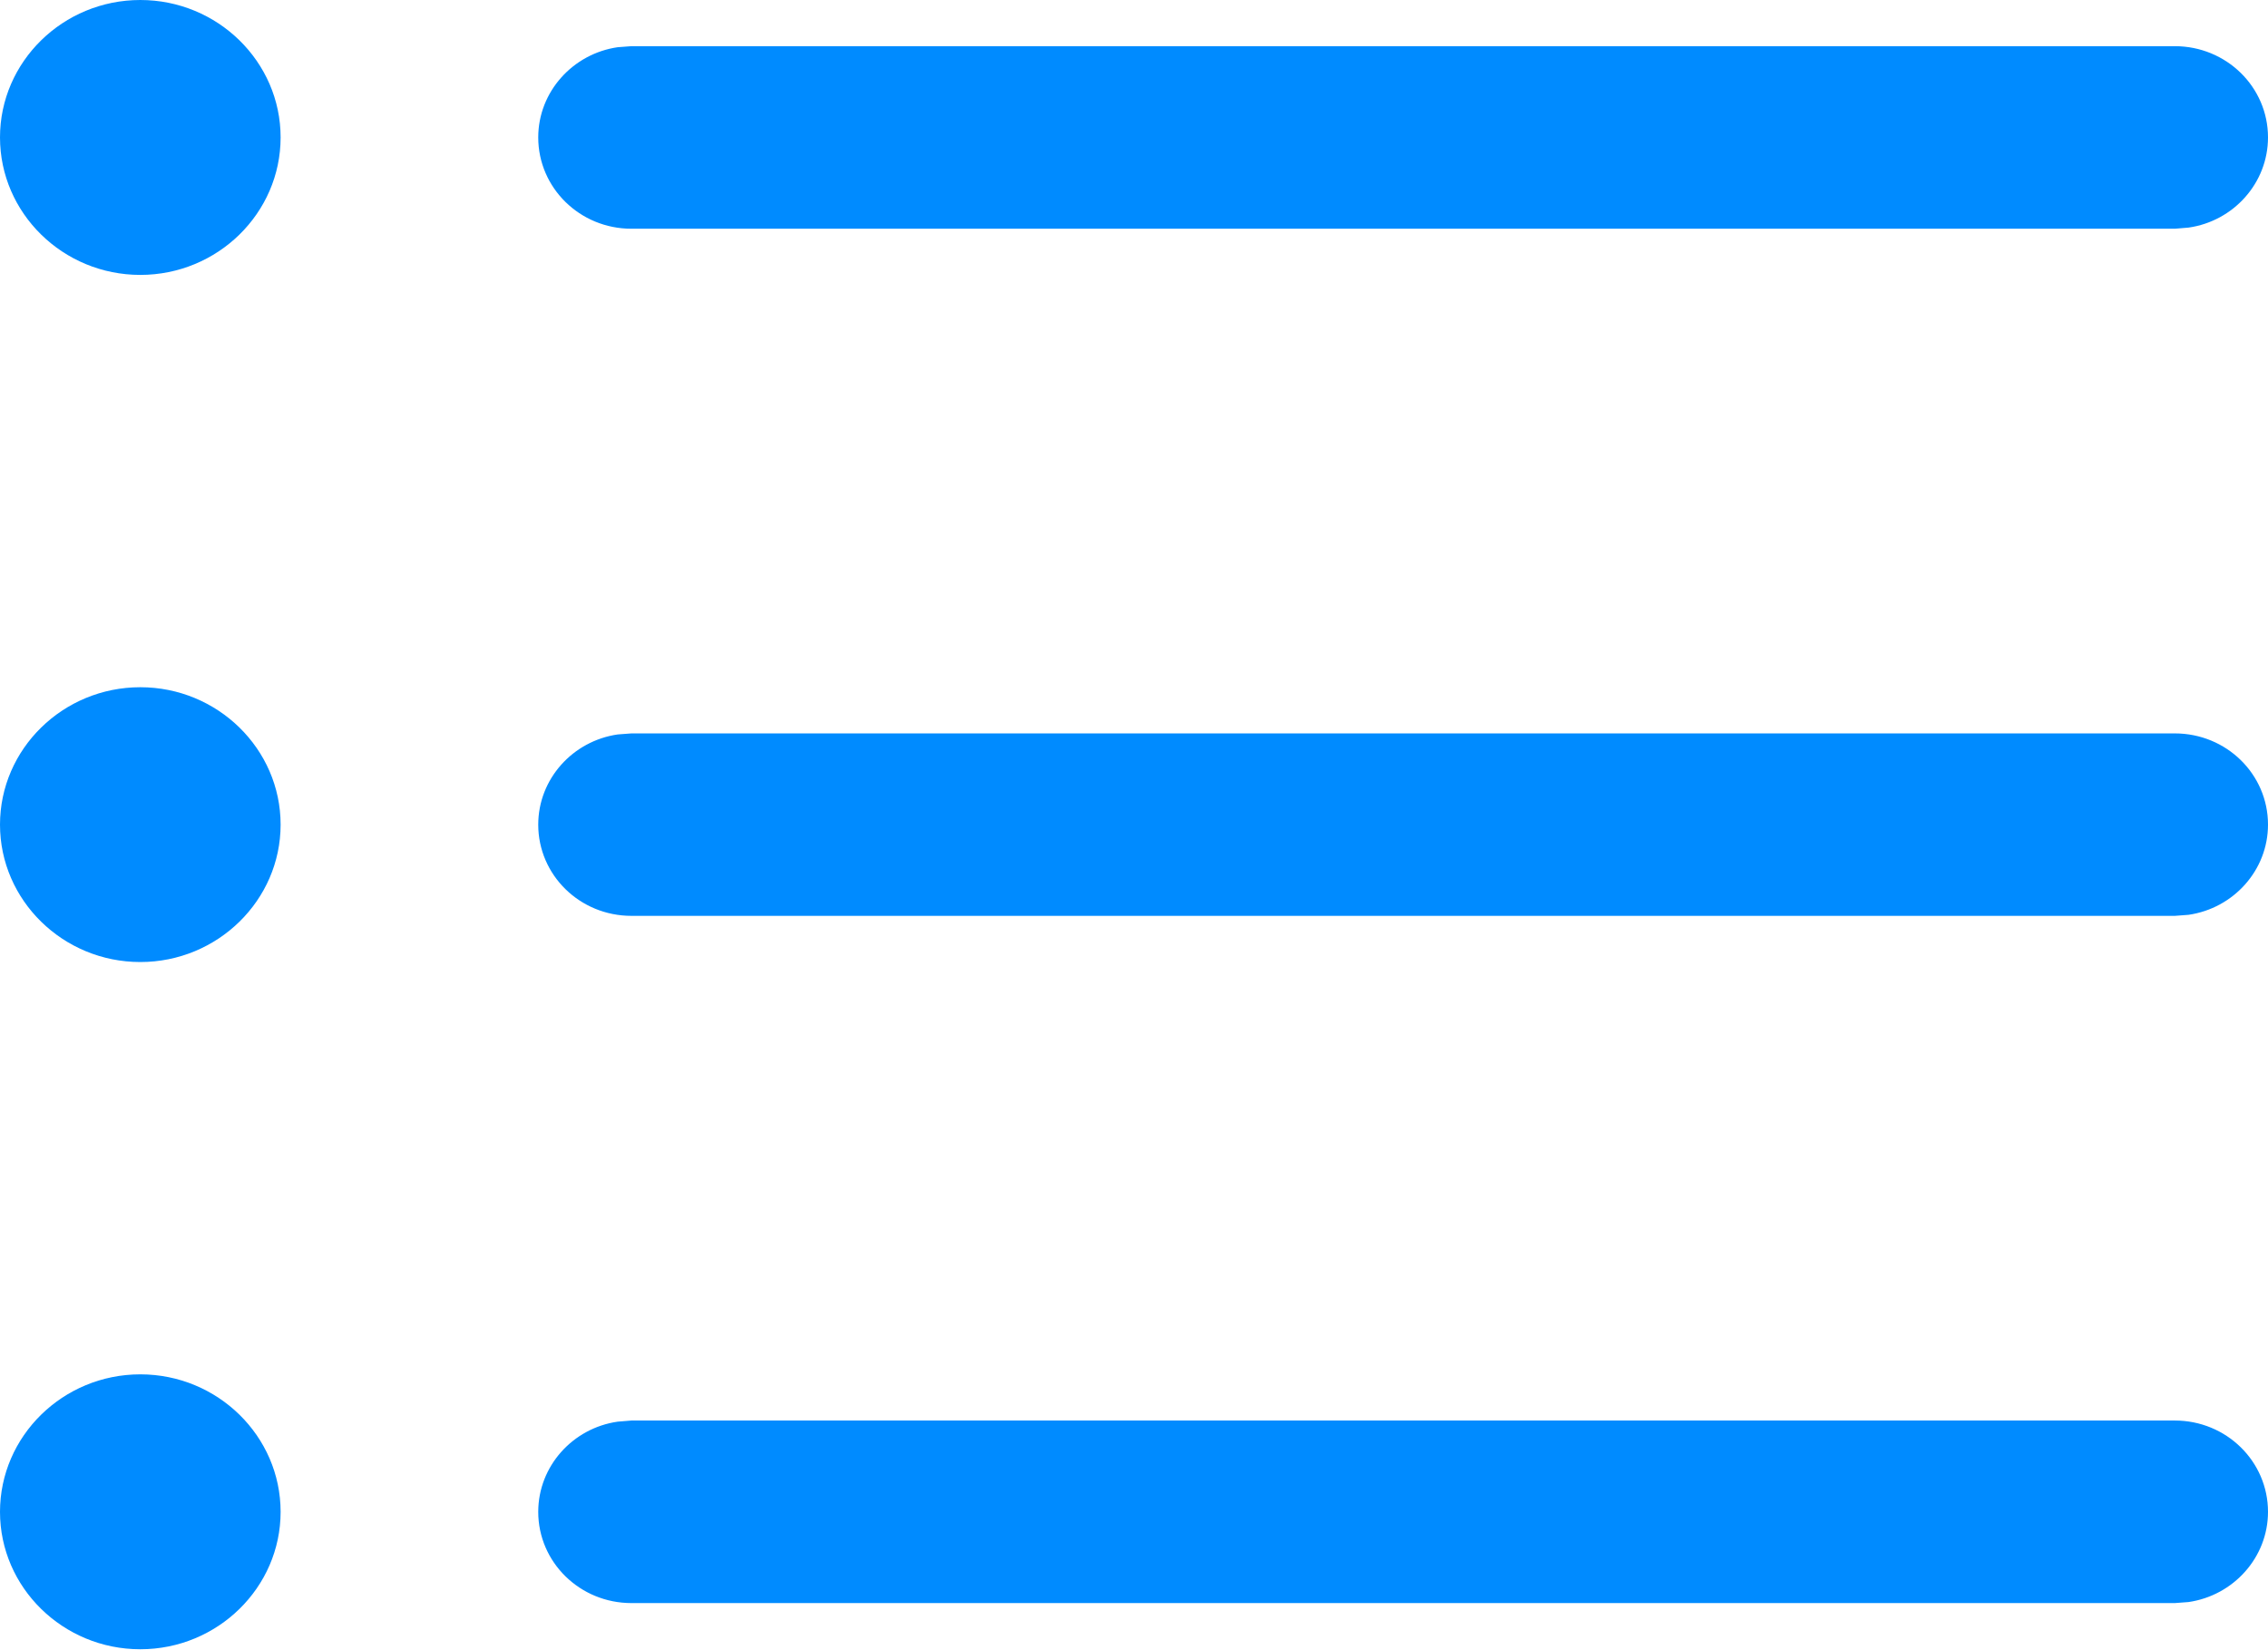
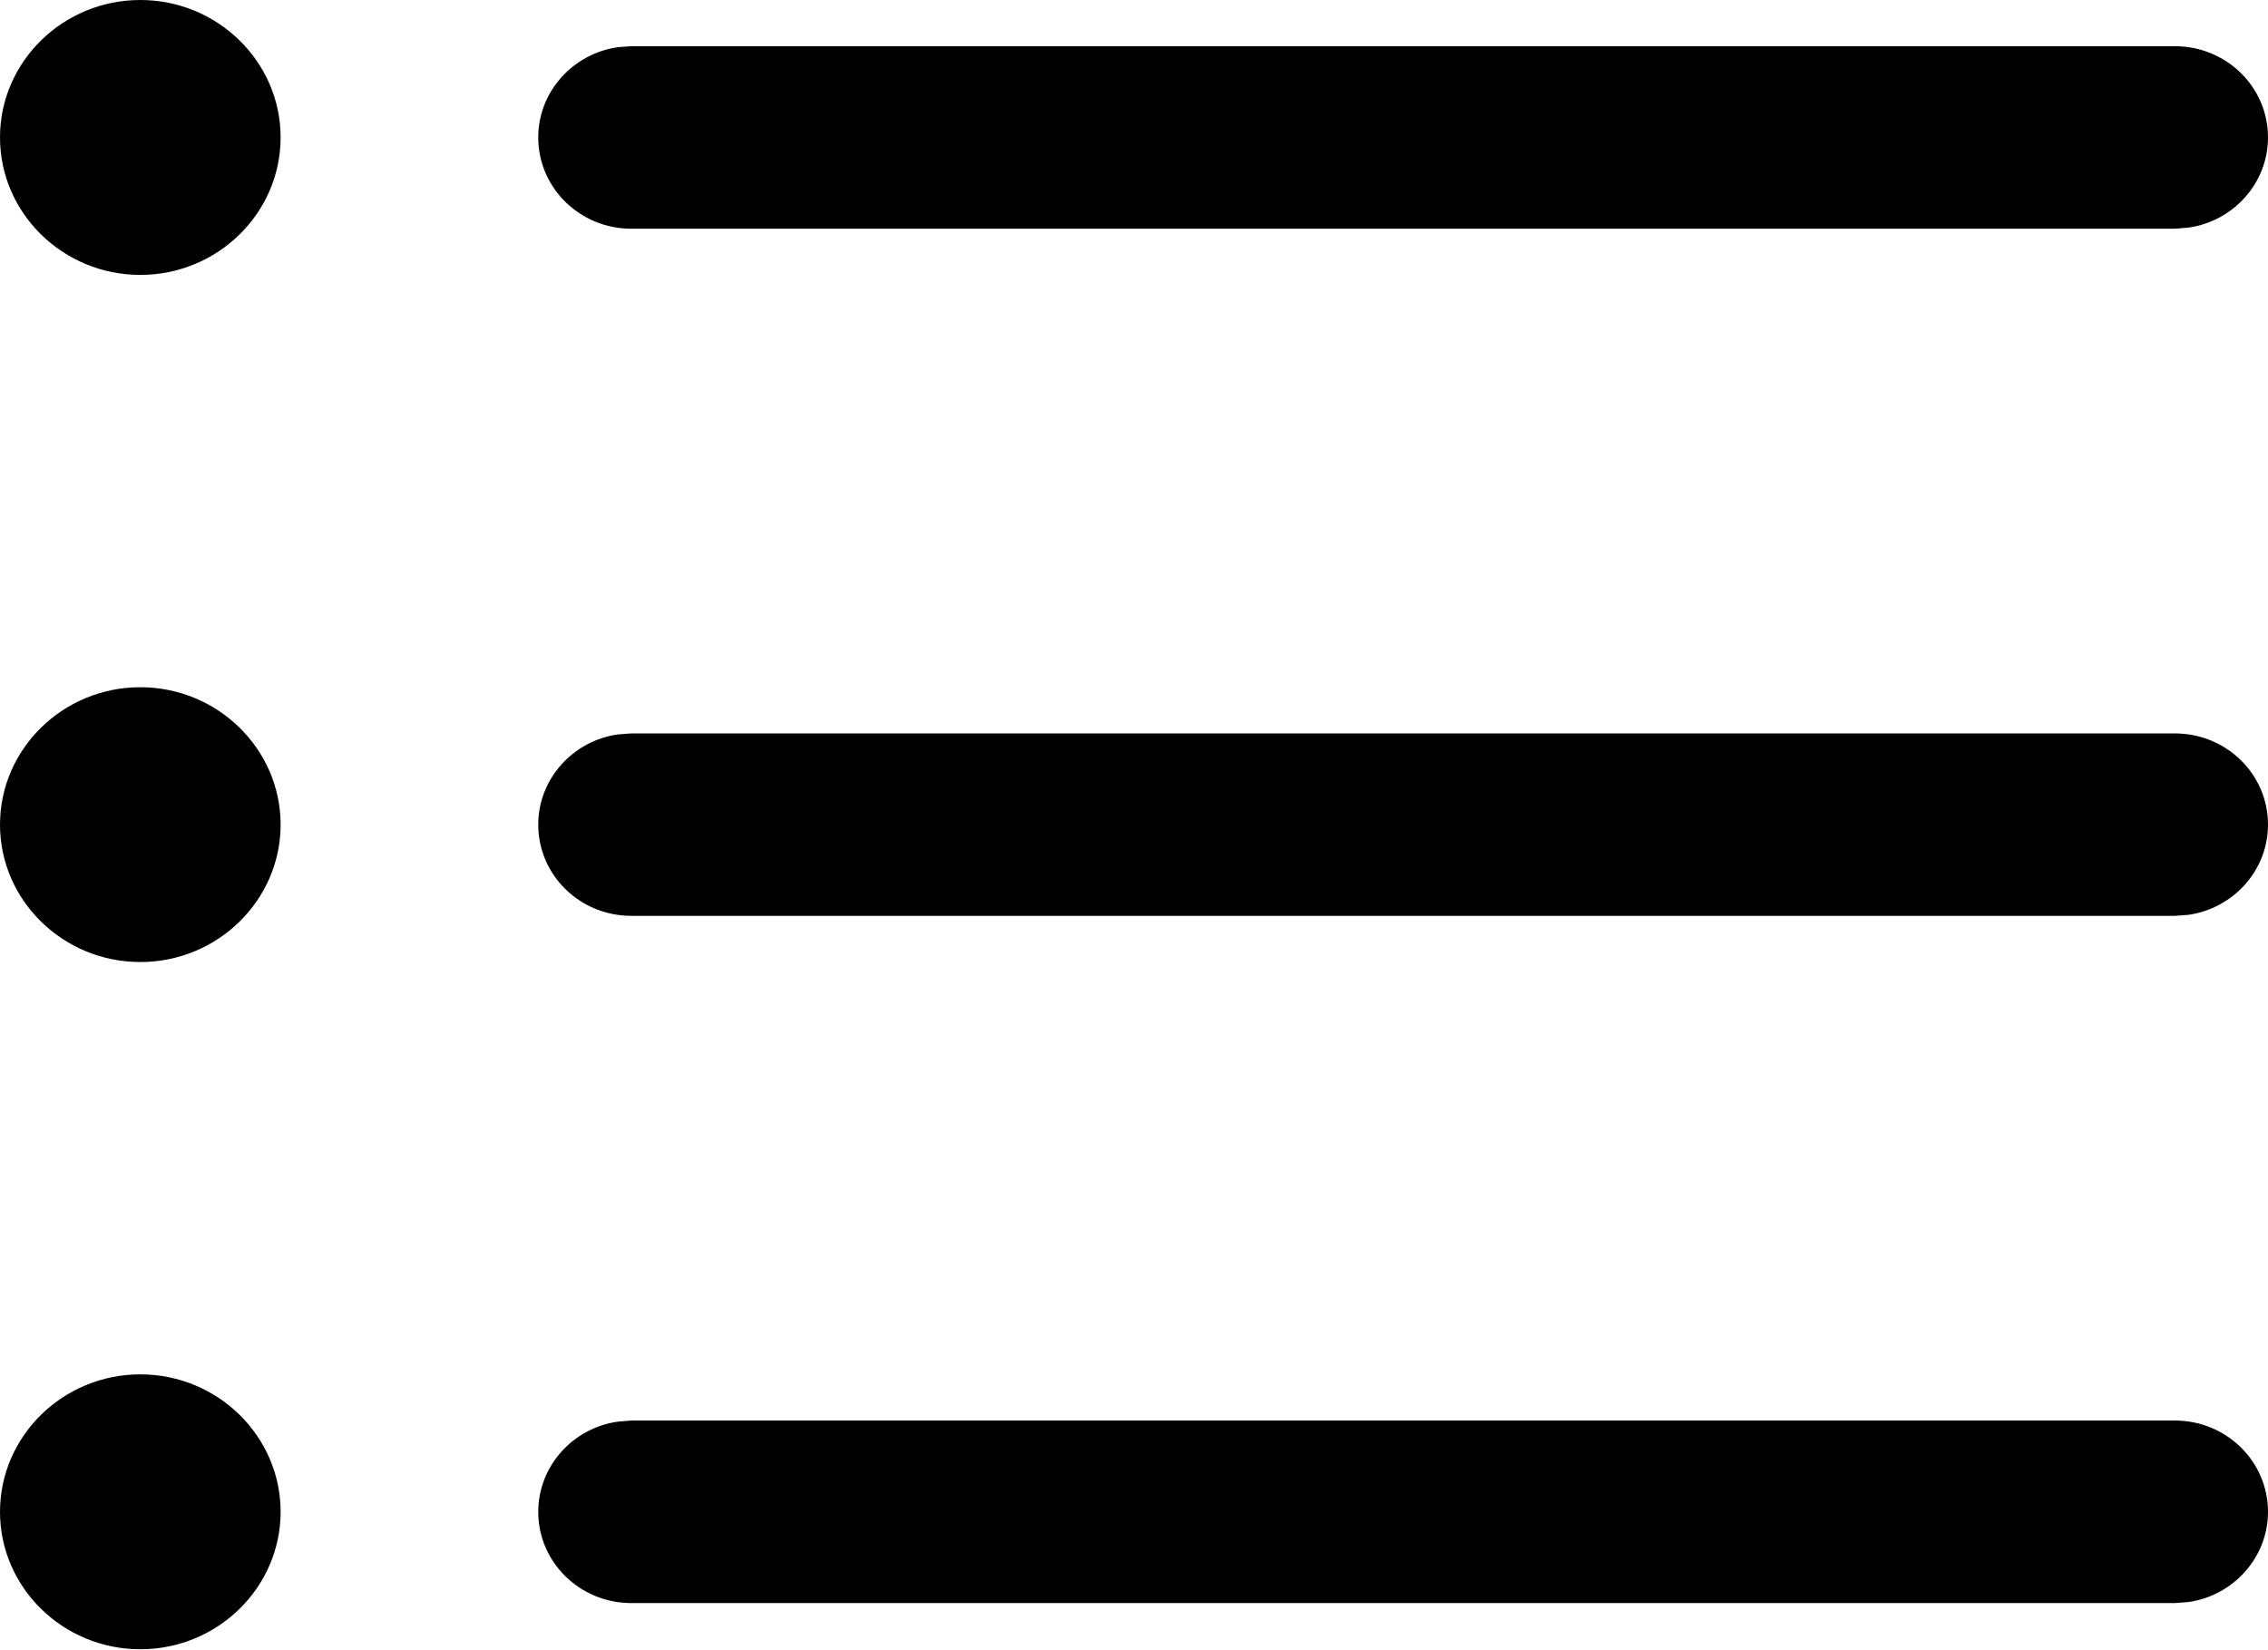
<svg xmlns="http://www.w3.org/2000/svg" preserveAspectRatio="none" overflow="visible" style="display: block;" width="22" height="16" viewBox="0 0 22 16" fill="none">
  <g id="Vector">
-     <path d="M1.361 13.333C2.111 13.333 2.722 13.932 2.722 14.667C2.722 15.401 2.111 16 1.361 16C0.611 16 0 15.401 0 14.667C0 13.932 0.611 13.333 1.361 13.333ZM21.096 13.781C21.596 13.781 22 14.177 22 14.667C22 15.109 21.665 15.479 21.229 15.542L21.096 15.552H6.125C5.625 15.552 5.221 15.156 5.221 14.667C5.221 14.224 5.556 13.854 5.992 13.792L6.125 13.781H21.096ZM1.361 6.667C2.111 6.667 2.722 7.266 2.722 8C2.722 8.734 2.111 9.333 1.361 9.333C0.611 9.333 0 8.734 0 8C0 7.266 0.611 6.667 1.361 6.667ZM21.096 7.115C21.596 7.115 22 7.51 22 8C22 8.443 21.665 8.812 21.229 8.875L21.096 8.885H6.125C5.625 8.885 5.221 8.49 5.221 8C5.221 7.557 5.556 7.188 5.992 7.125L6.125 7.115H21.096ZM1.361 0C2.111 0 2.722 0.599 2.722 1.333C2.722 2.068 2.111 2.667 1.361 2.667C0.611 2.667 0 2.068 0 1.333C0 0.599 0.611 0 1.361 0ZM21.096 0.448C21.596 0.448 22 0.844 22 1.333C22 1.776 21.665 2.146 21.229 2.208L21.096 2.219H6.125C5.625 2.219 5.221 1.823 5.221 1.333C5.221 0.891 5.556 0.521 5.992 0.458L6.125 0.448H21.096Z" fill="#008BFF" />
+     <path d="M1.361 13.333C2.111 13.333 2.722 13.932 2.722 14.667C2.722 15.401 2.111 16 1.361 16C0.611 16 0 15.401 0 14.667C0 13.932 0.611 13.333 1.361 13.333ZM21.096 13.781C21.596 13.781 22 14.177 22 14.667C22 15.109 21.665 15.479 21.229 15.542L21.096 15.552H6.125C5.625 15.552 5.221 15.156 5.221 14.667C5.221 14.224 5.556 13.854 5.992 13.792L6.125 13.781H21.096ZM1.361 6.667C2.111 6.667 2.722 7.266 2.722 8C2.722 8.734 2.111 9.333 1.361 9.333C0.611 9.333 0 8.734 0 8C0 7.266 0.611 6.667 1.361 6.667ZM21.096 7.115C21.596 7.115 22 7.51 22 8C22 8.443 21.665 8.812 21.229 8.875L21.096 8.885H6.125C5.625 8.885 5.221 8.49 5.221 8C5.221 7.557 5.556 7.188 5.992 7.125L6.125 7.115H21.096ZM1.361 0C2.111 0 2.722 0.599 2.722 1.333C2.722 2.068 2.111 2.667 1.361 2.667C0.611 2.667 0 2.068 0 1.333C0 0.599 0.611 0 1.361 0ZM21.096 0.448C21.596 0.448 22 0.844 22 1.333C22 1.776 21.665 2.146 21.229 2.208L21.096 2.219H6.125C5.625 2.219 5.221 1.823 5.221 1.333C5.221 0.891 5.556 0.521 5.992 0.458L6.125 0.448H21.096Z" fill="currentColor" />
  </g>
</svg>
